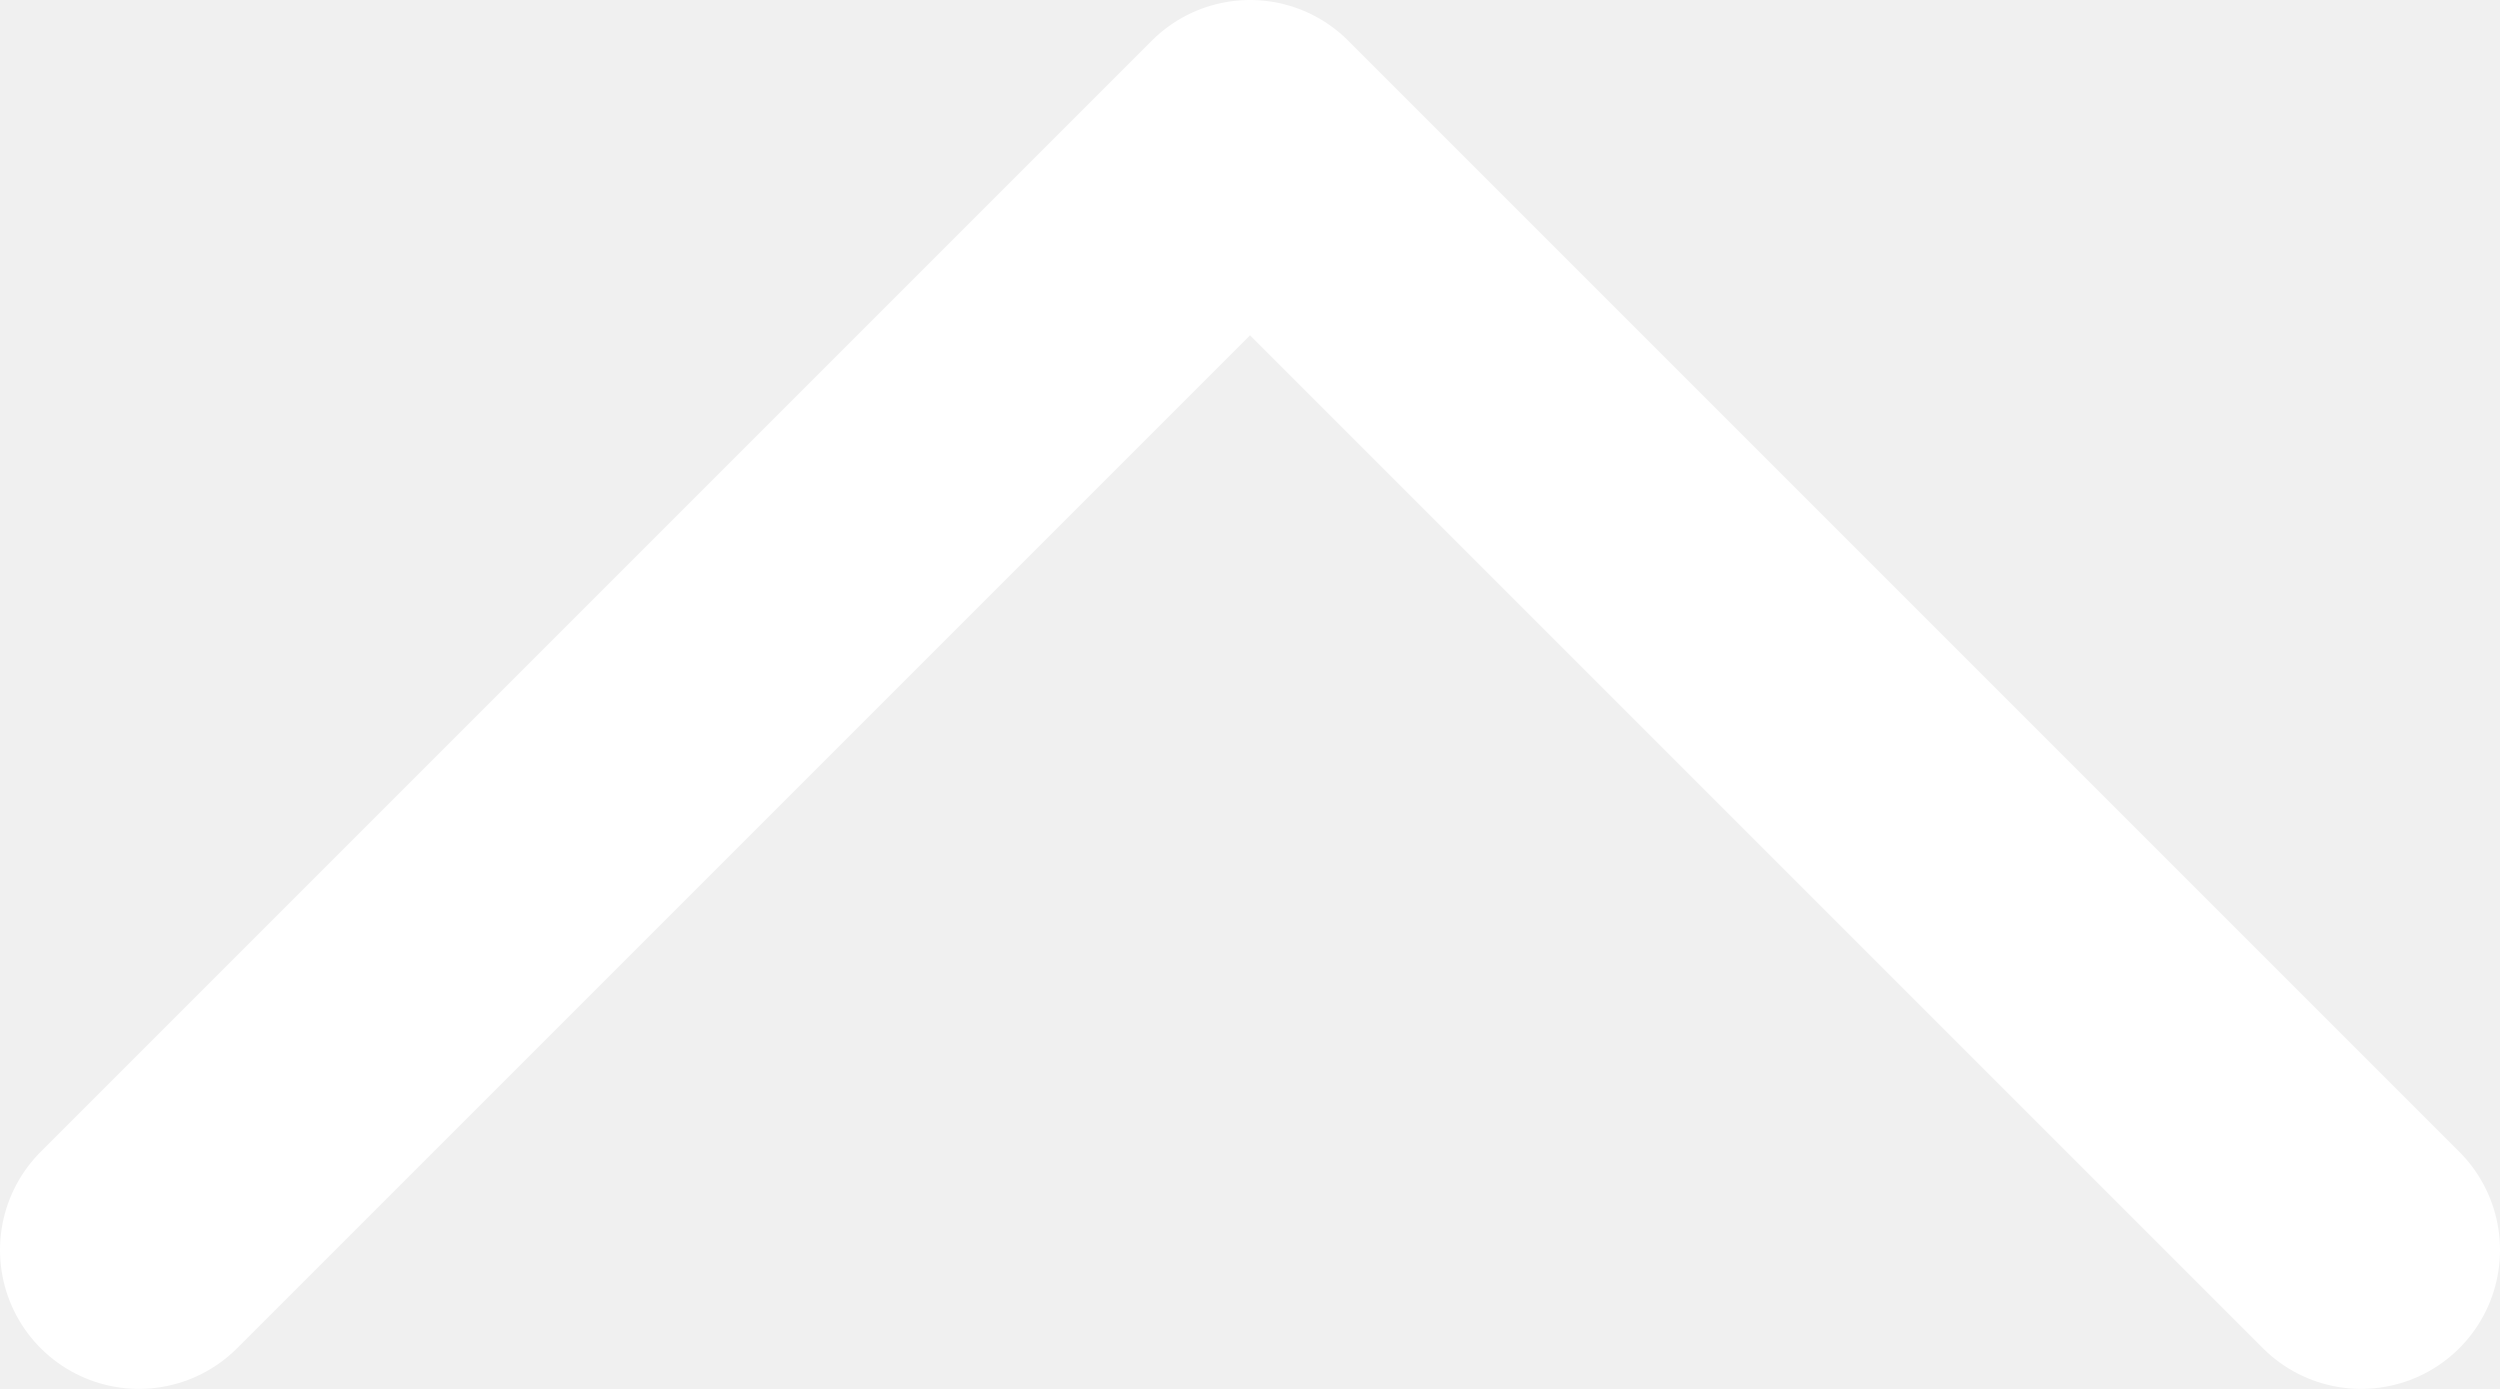
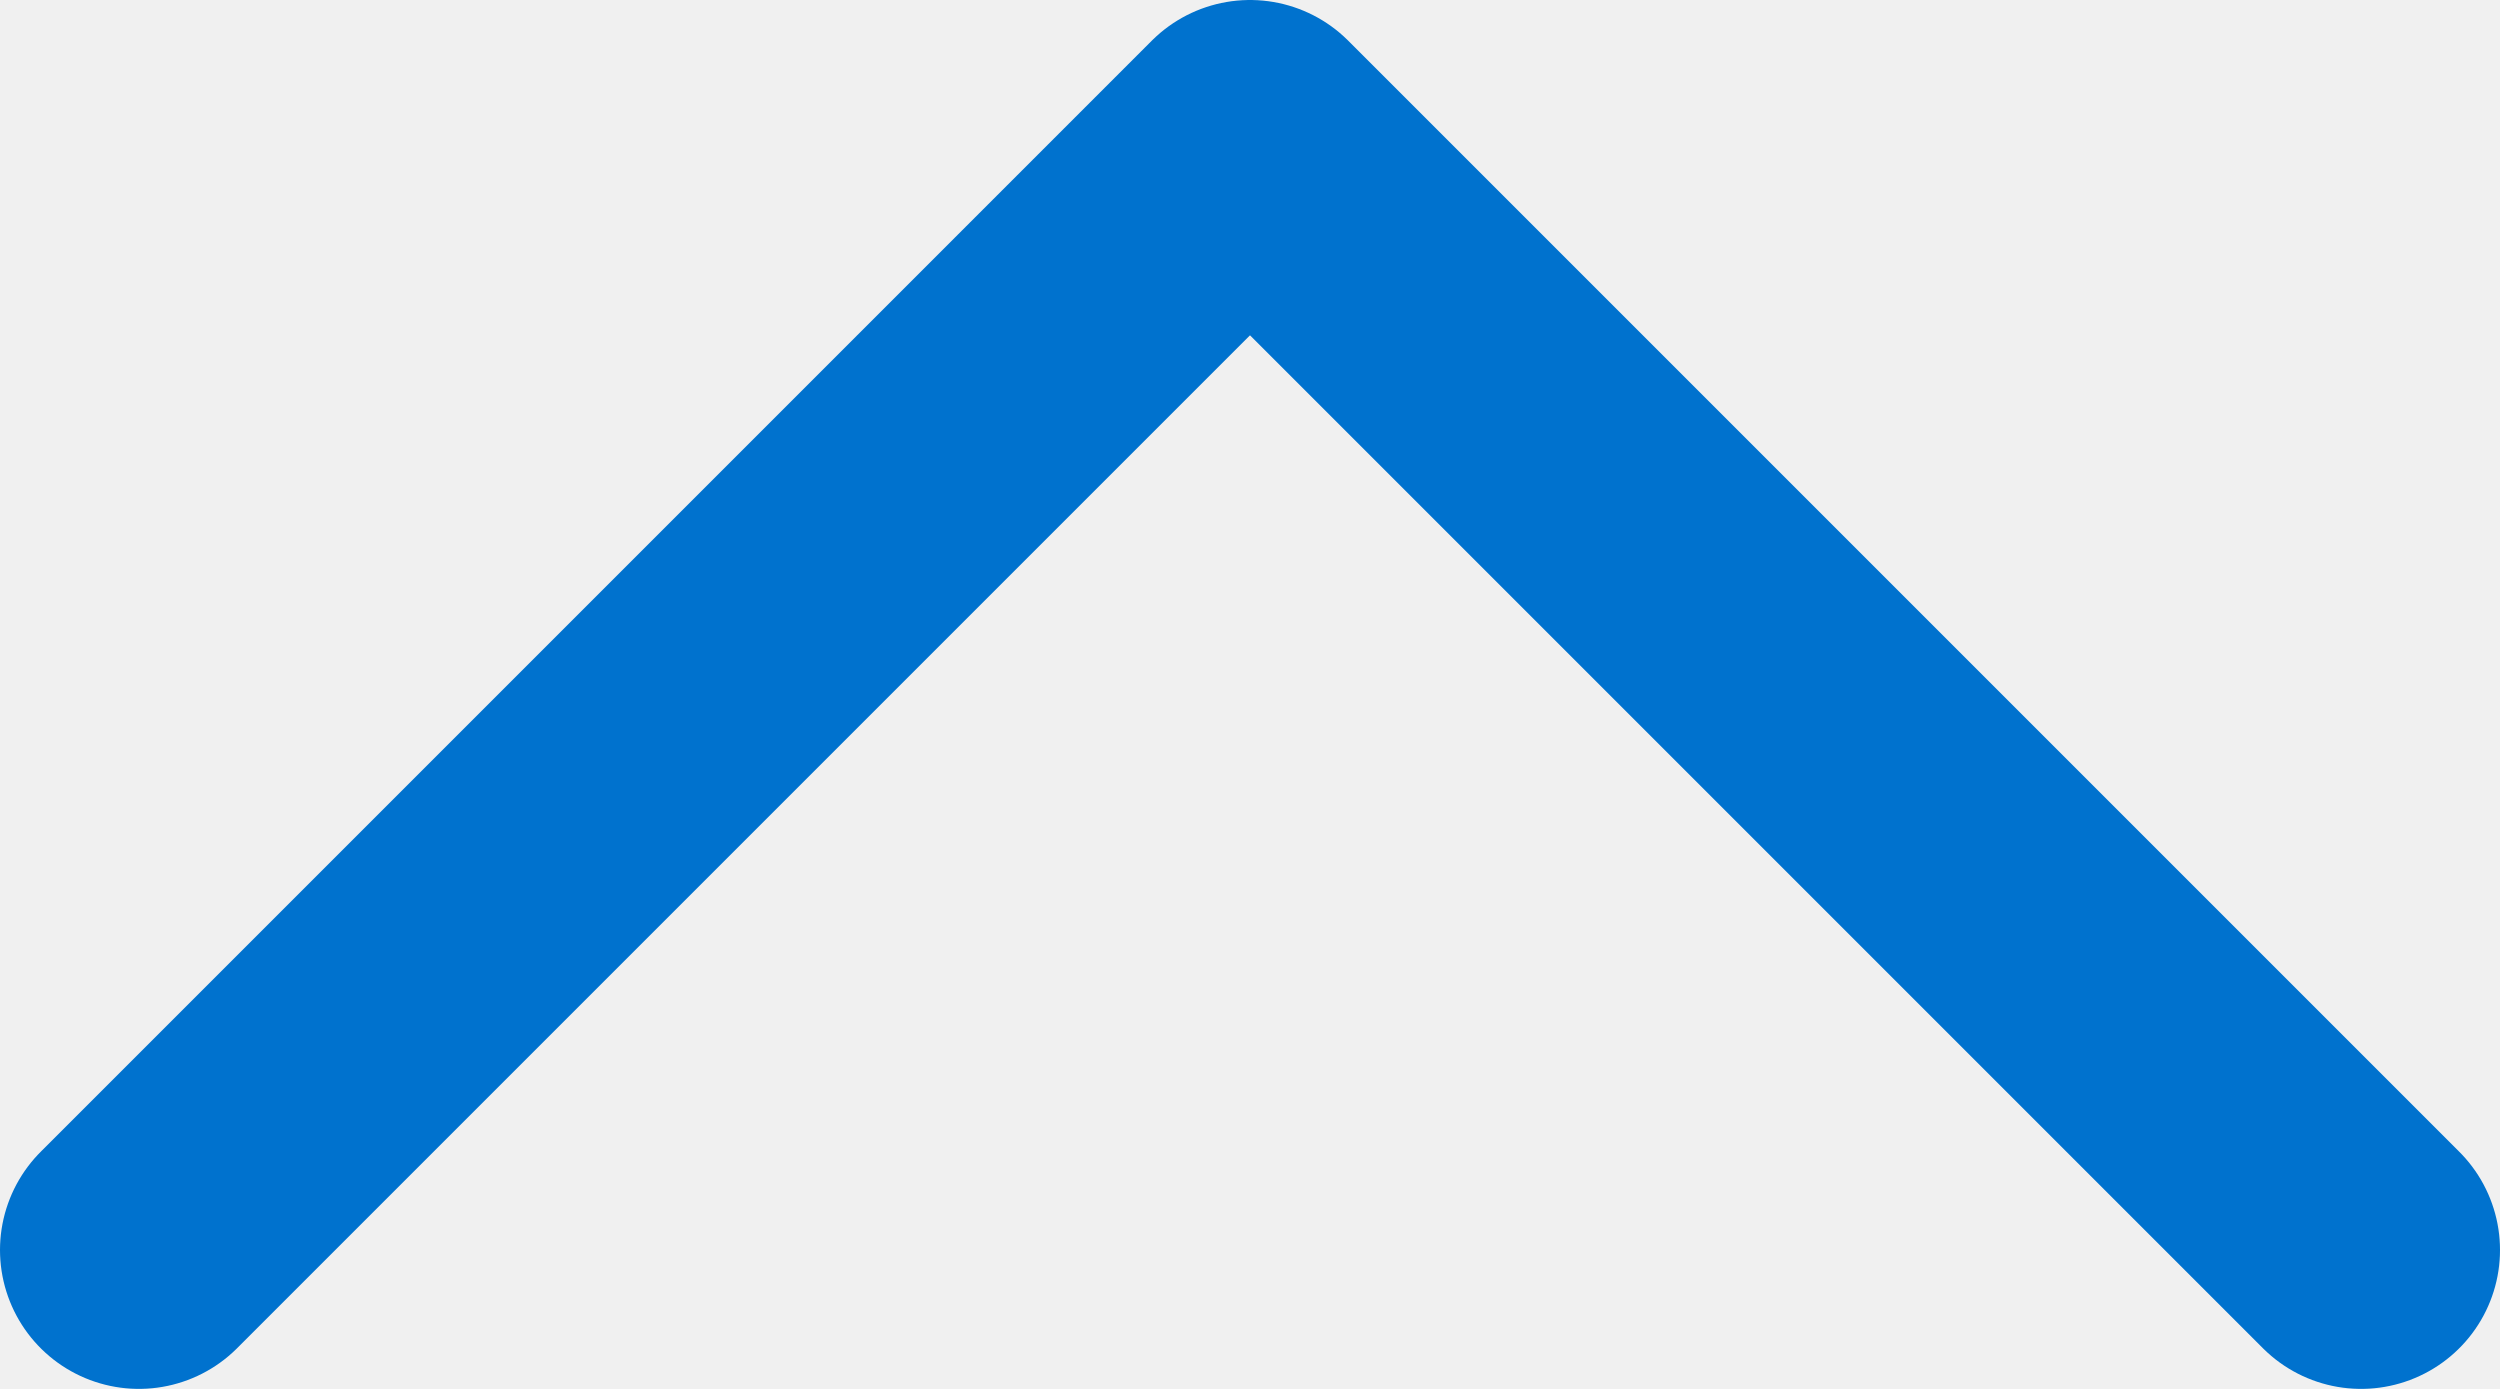
- <svg xmlns="http://www.w3.org/2000/svg" width="18" height="10" viewBox="0 0 18 10">
-   <g fill="none" fill-rule="evenodd" stroke="#FFF" stroke-linecap="round" stroke-linejoin="round" stroke-width="2">
-     <path d="M17 9L9 1M9 1L1 9" />
+ <svg xmlns="http://www.w3.org/2000/svg" width="18px" height="10px" viewBox="0 0 18 10" version="1.1">
+   <defs />
+   <g id="Page-1" stroke="none" stroke-width="1" fill="none" fill-rule="evenodd" stroke-linecap="round" stroke-linejoin="round">
+     <g id="ic-up" stroke="#0072CE" stroke-width="2">
+       <path d="M17,9 L9,1 M9,1 L1,9" id="Shape" />
+     </g>
  </g>
</svg>
